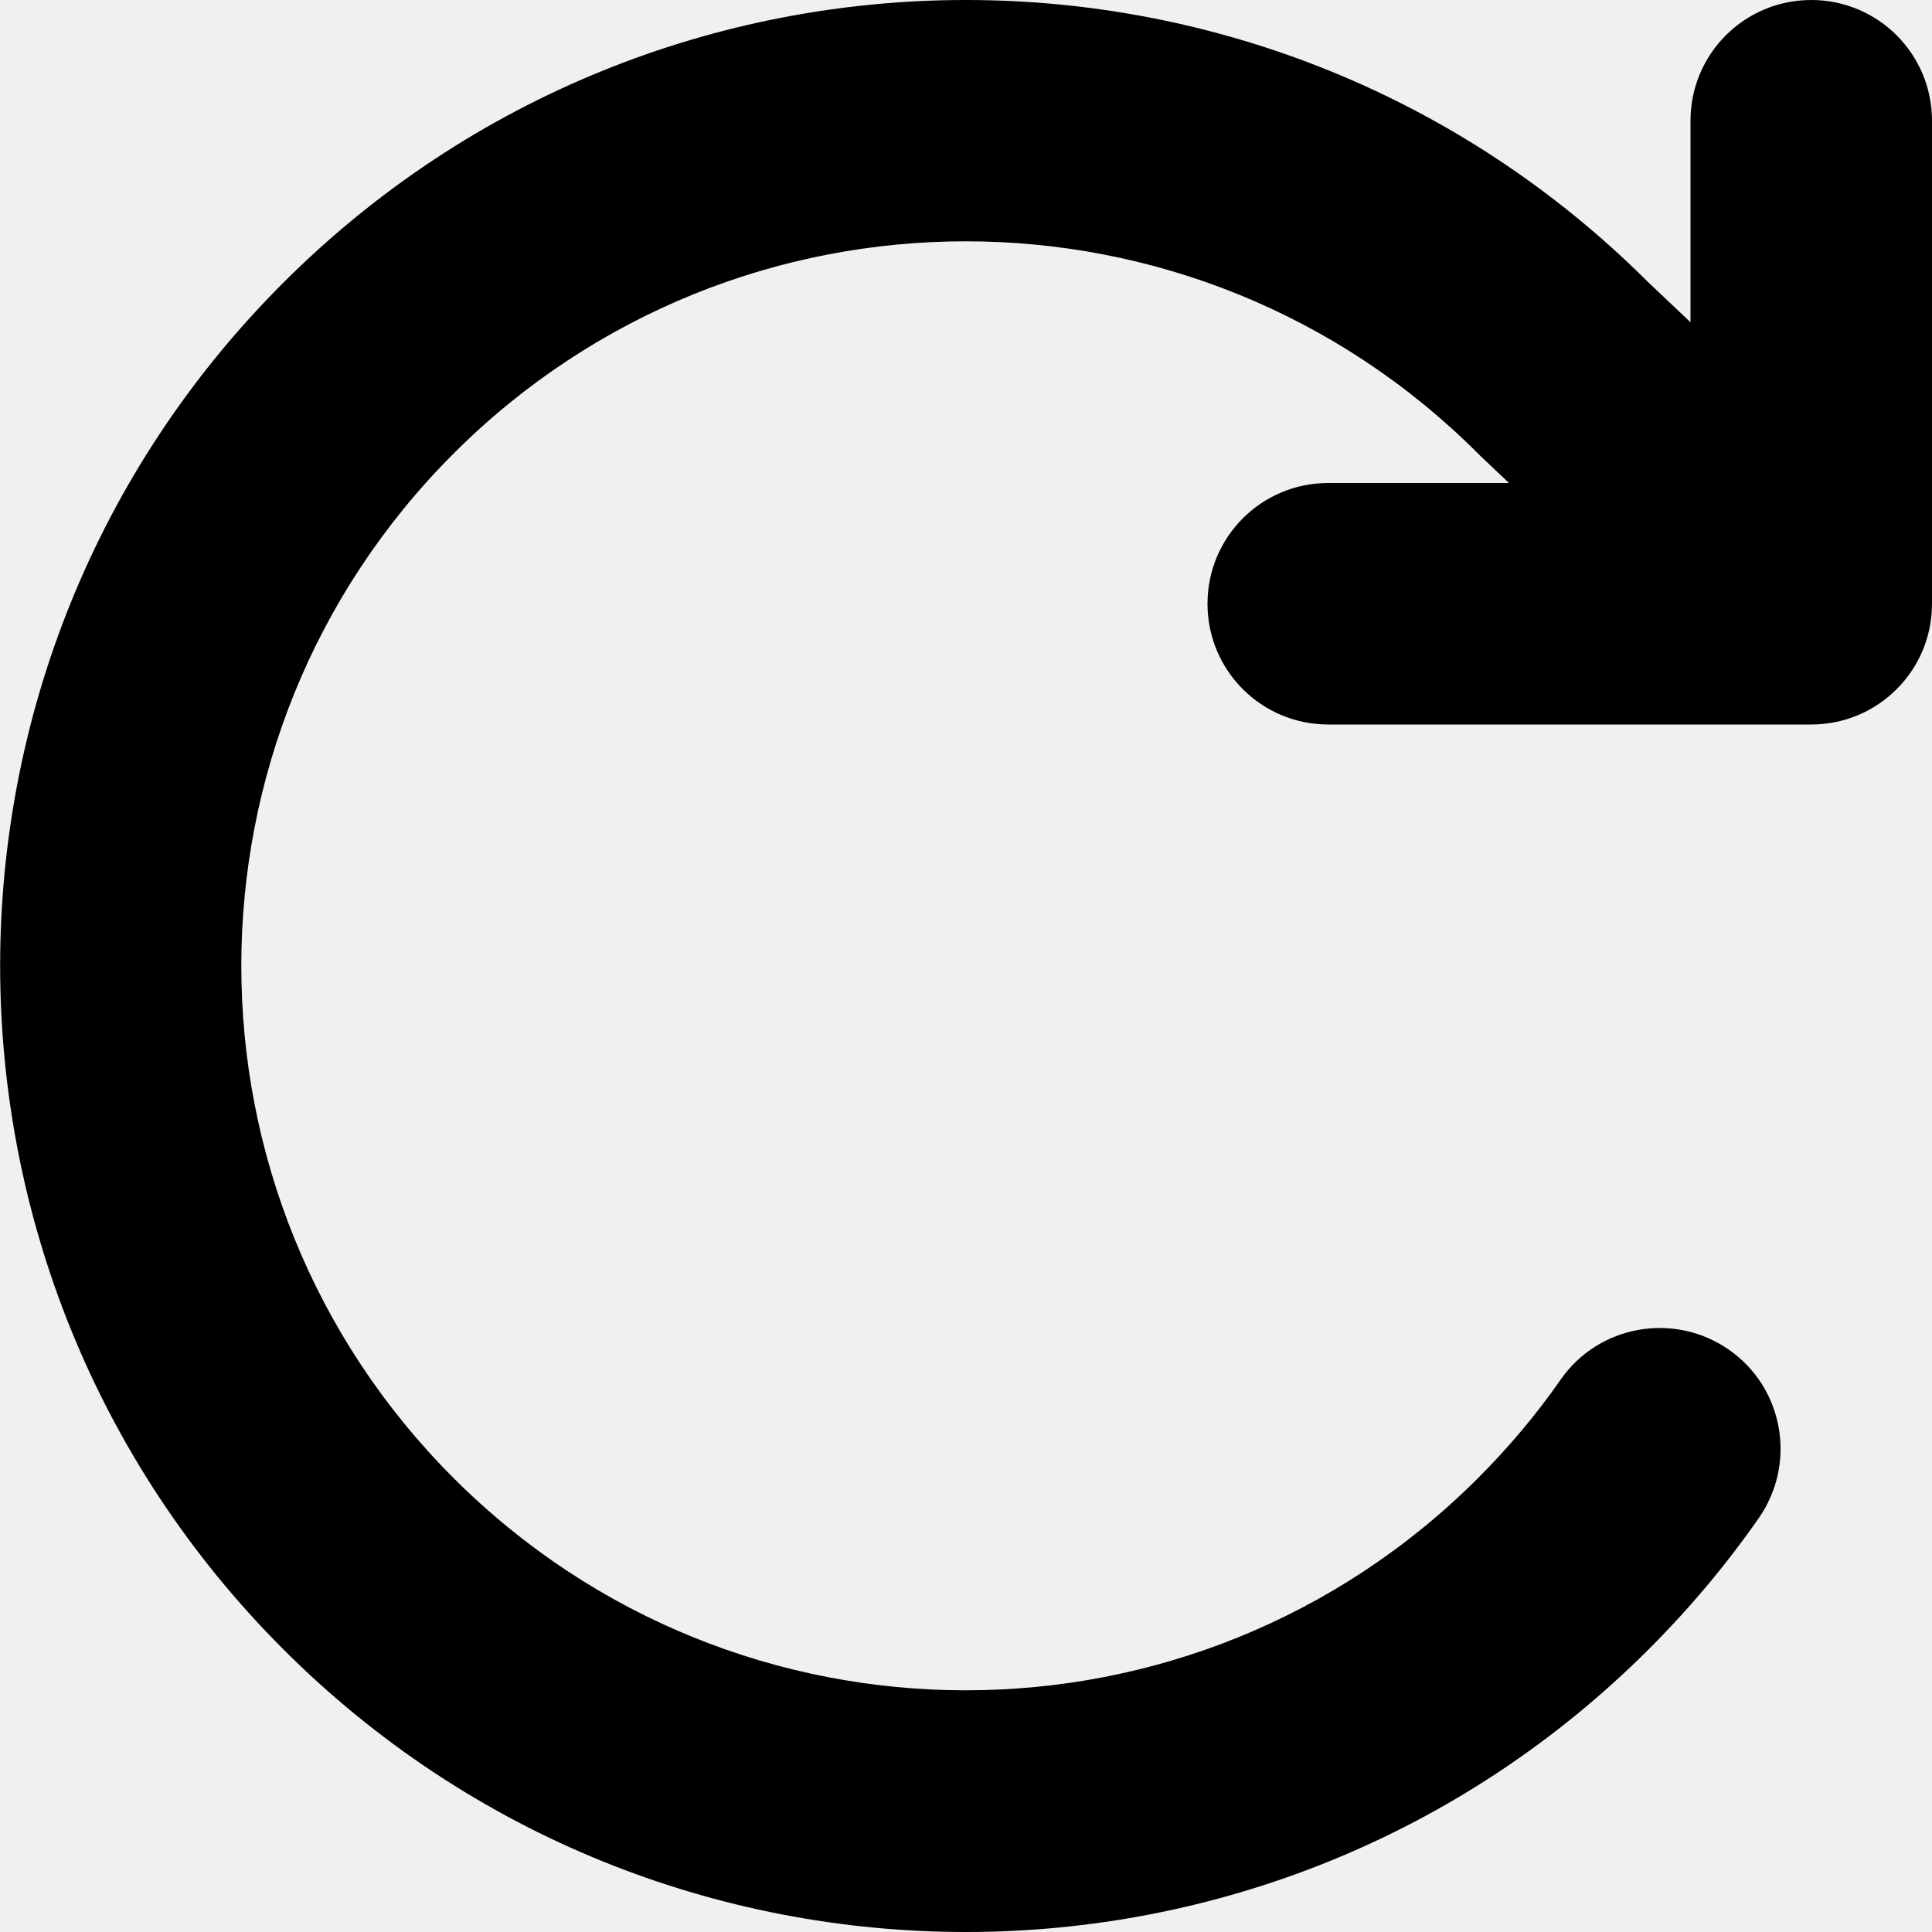
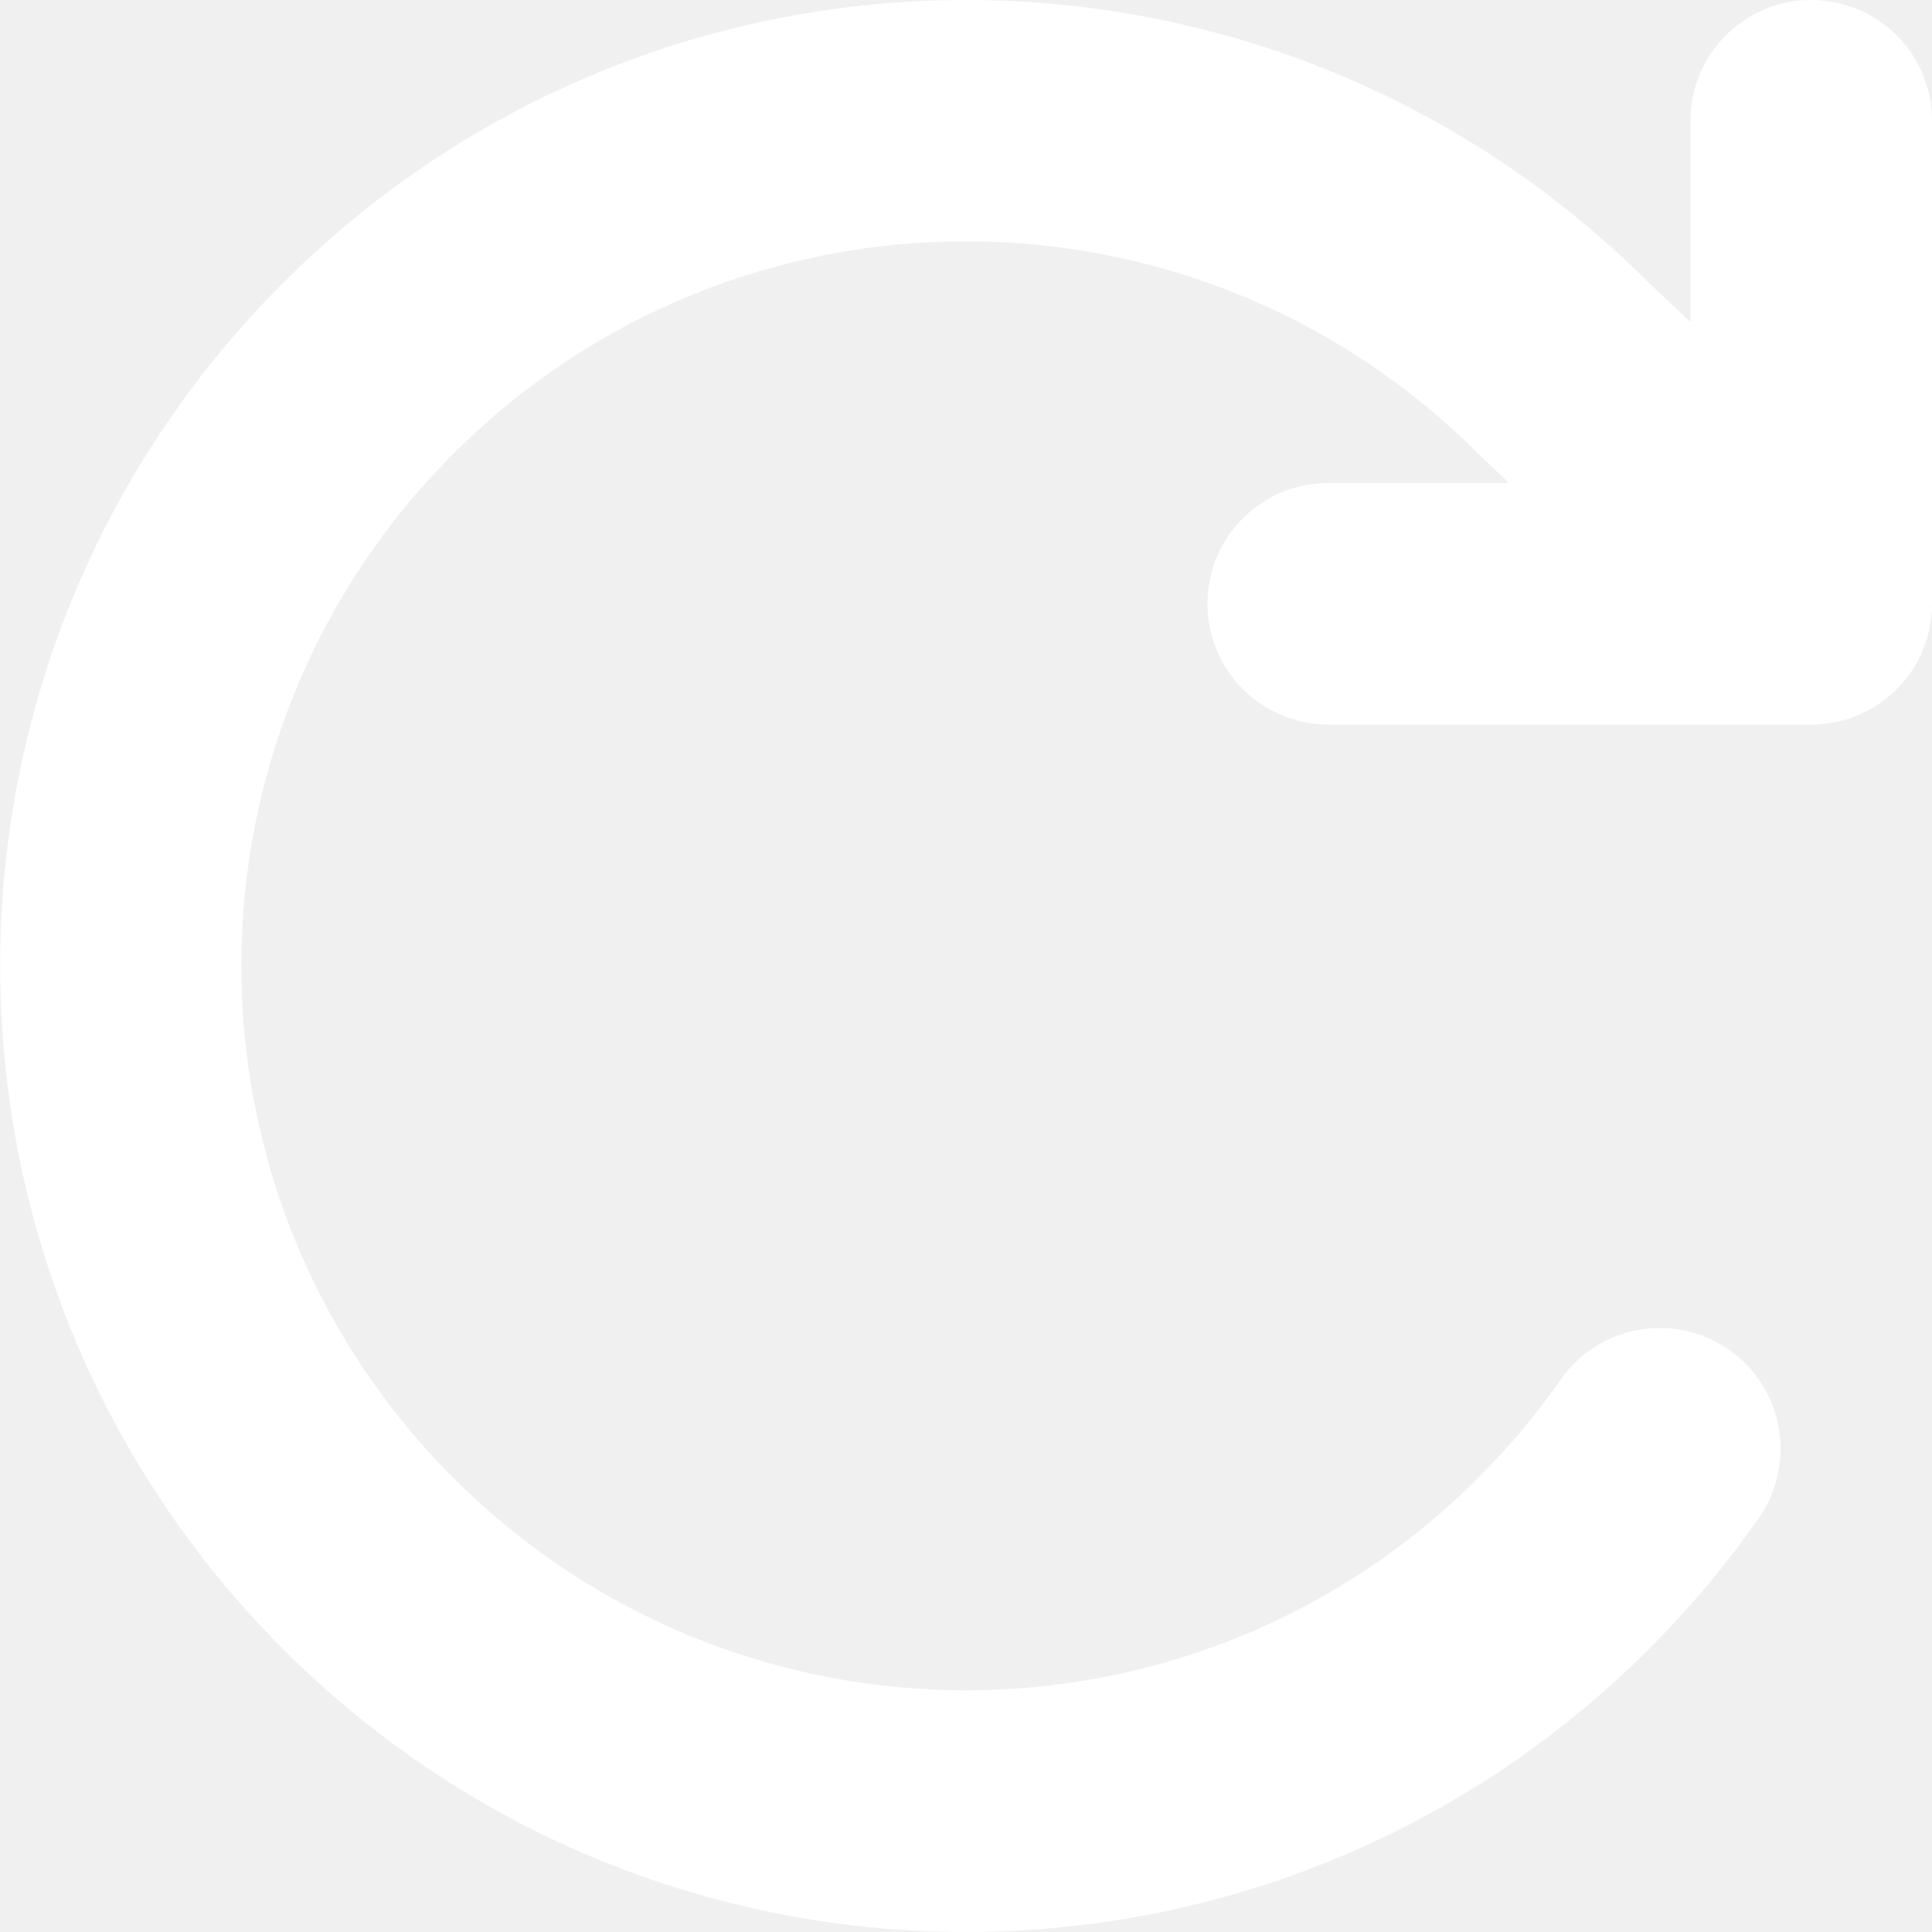
<svg xmlns="http://www.w3.org/2000/svg" viewBox="0 0 512 512">
-   <path fill="currentColor" d="M436.7 74.7L448 85.4 448 32c0-17.7 14.3-32 32-32s32 14.3 32 32l0 128c0 17.7-14.3 32-32 32l-128 0c-17.7 0-32-14.3-32-32s14.3-32 32-32l47.9 0-7.6-7.2c-.2-.2-.4-.4-.6-.6-75-75-196.5-75-271.5 0s-75 196.5 0 271.5 196.5 75 271.5 0c8.2-8.2 15.5-16.9 21.9-26.1 10.1-14.5 30.1-18 44.6-7.9s18 30.1 7.9 44.6c-8.5 12.2-18.2 23.8-29.1 34.7-100 100-262.1 100-362 0S-25 175 75 75c99.9-99.9 261.7-100 361.7-.3z" />
+   <path fill="#FFFFFF" d="M436.7 74.7L448 85.4 448 32c0-17.7 14.3-32 32-32s32 14.3 32 32l0 128c0 17.7-14.3 32-32 32l-128 0c-17.7 0-32-14.3-32-32s14.3-32 32-32l47.9 0-7.6-7.2c-.2-.2-.4-.4-.6-.6-75-75-196.5-75-271.5 0s-75 196.5 0 271.5 196.5 75 271.5 0c8.2-8.2 15.5-16.9 21.9-26.1 10.1-14.5 30.1-18 44.6-7.9s18 30.1 7.9 44.6c-8.5 12.2-18.2 23.8-29.1 34.7-100 100-262.1 100-362 0S-25 175 75 75c99.9-99.9 261.7-100 361.7-.3z" />
</svg>
